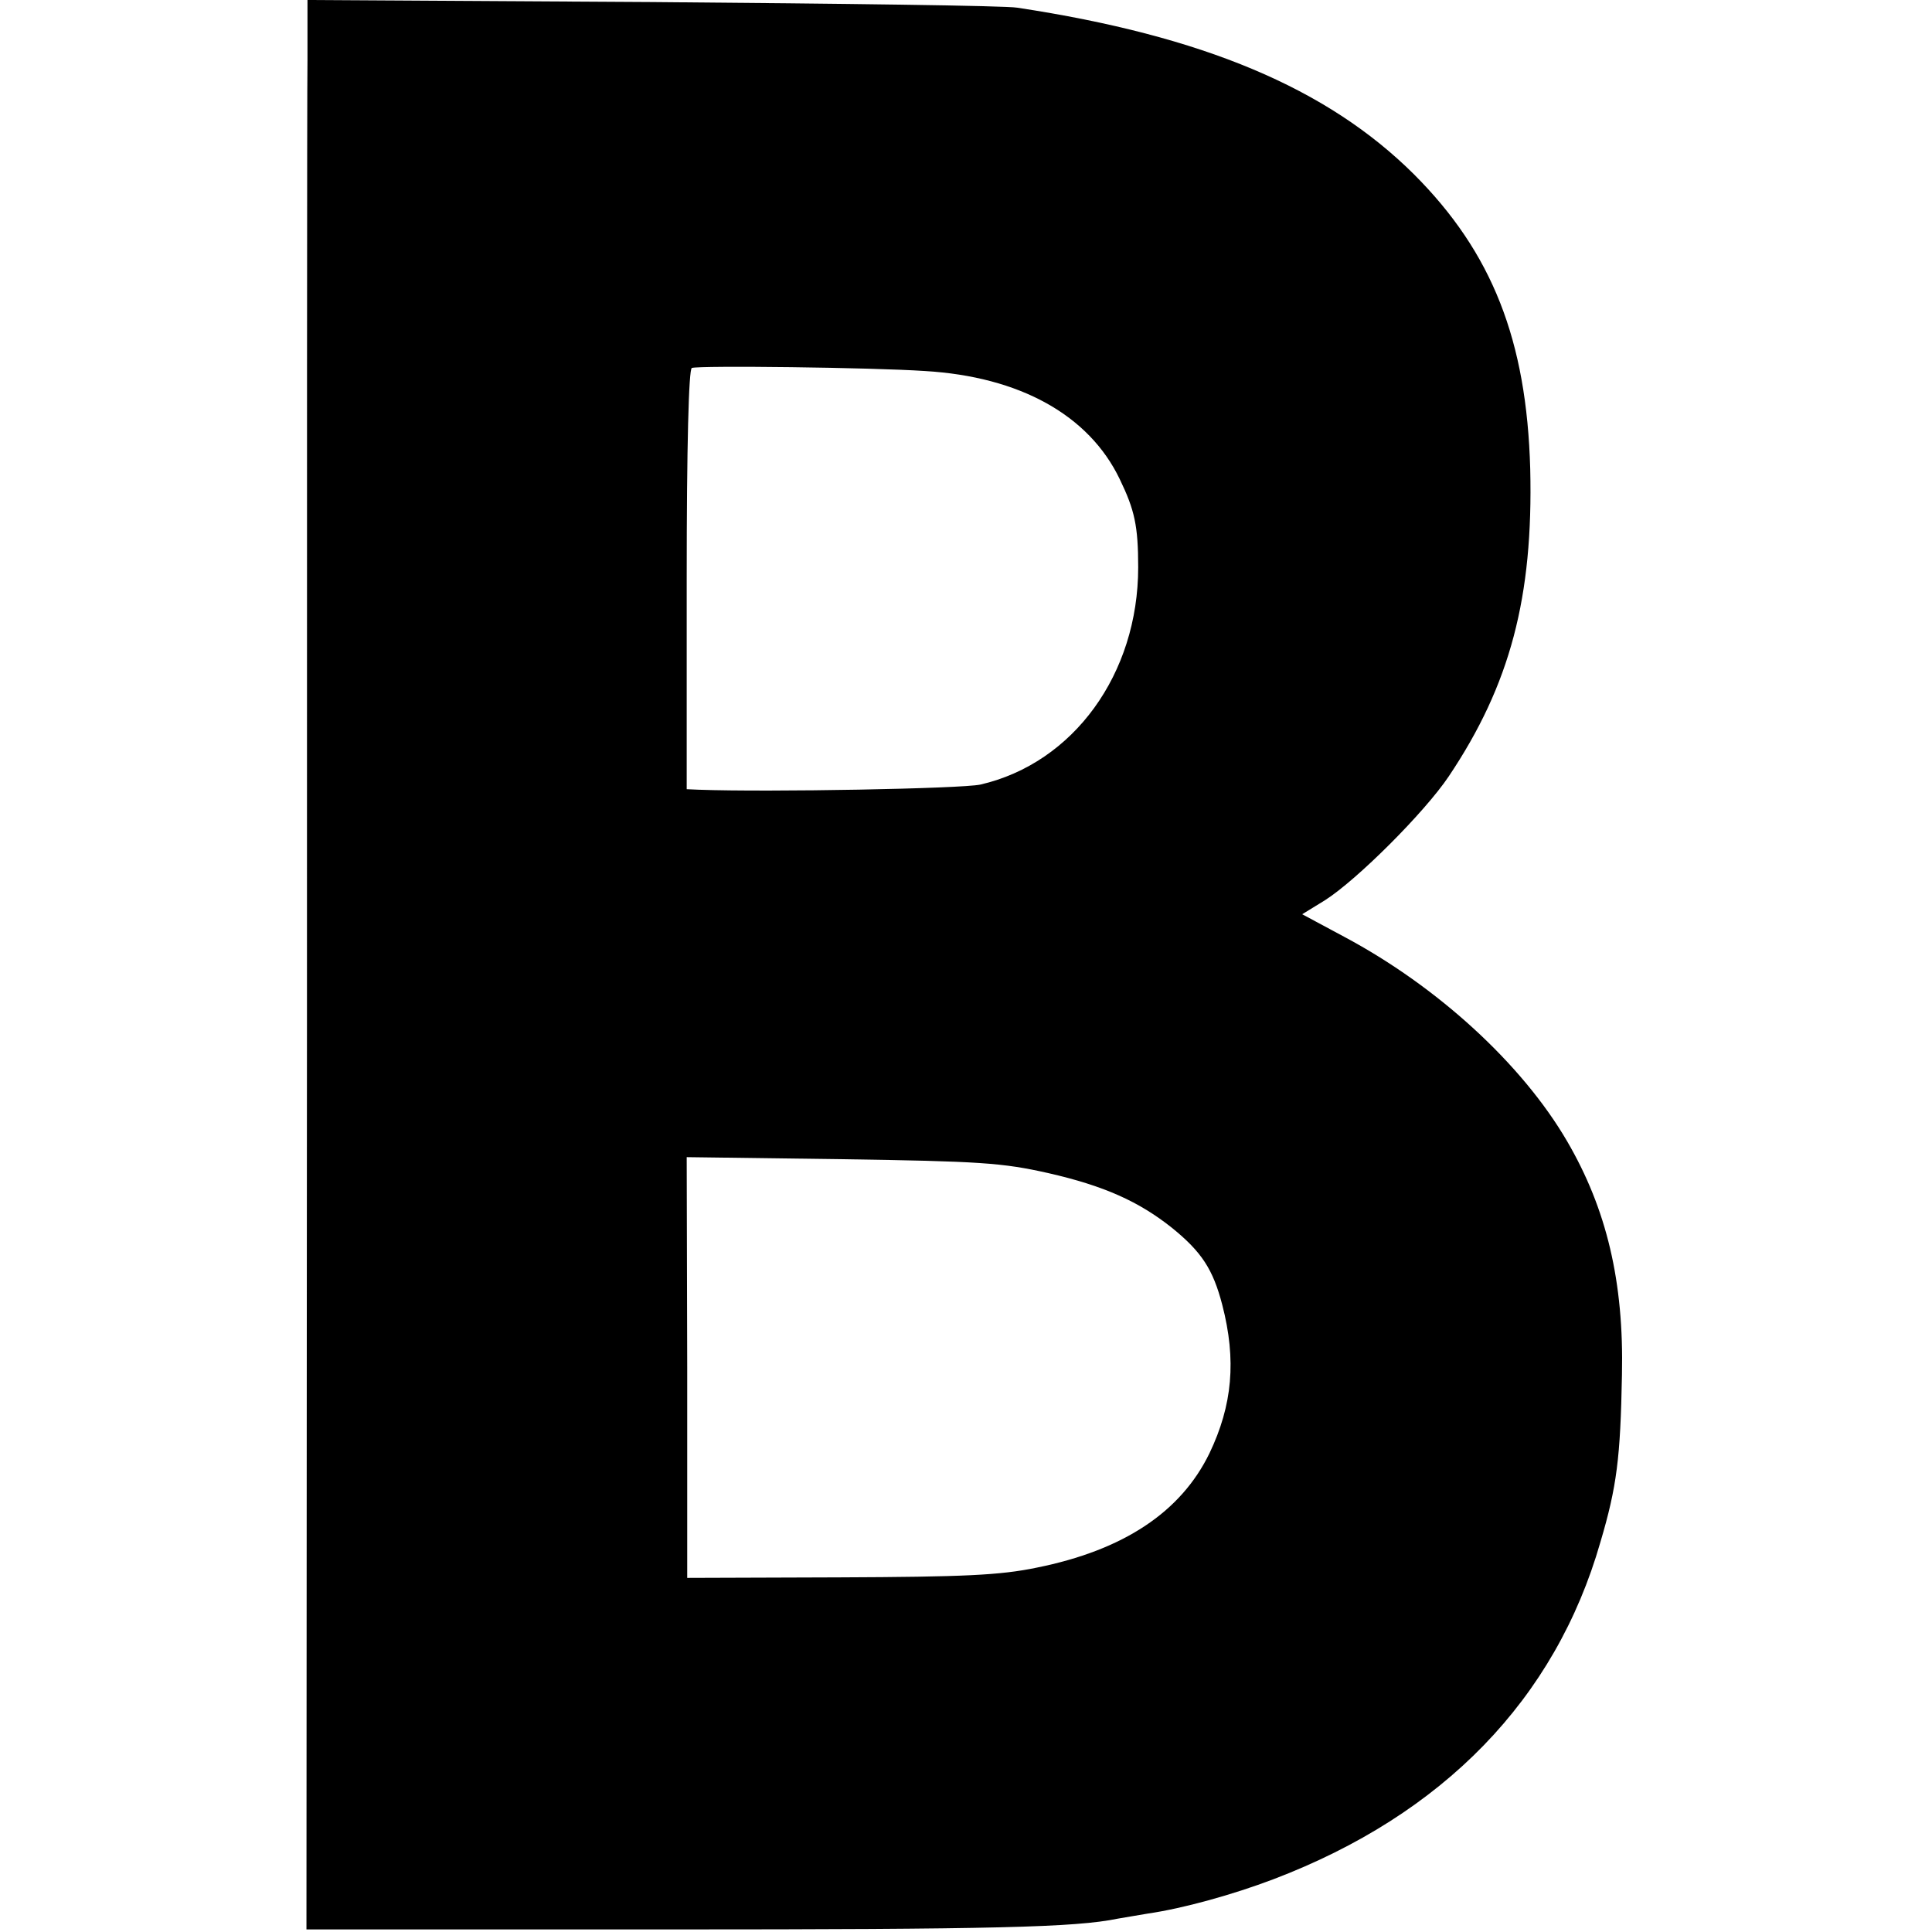
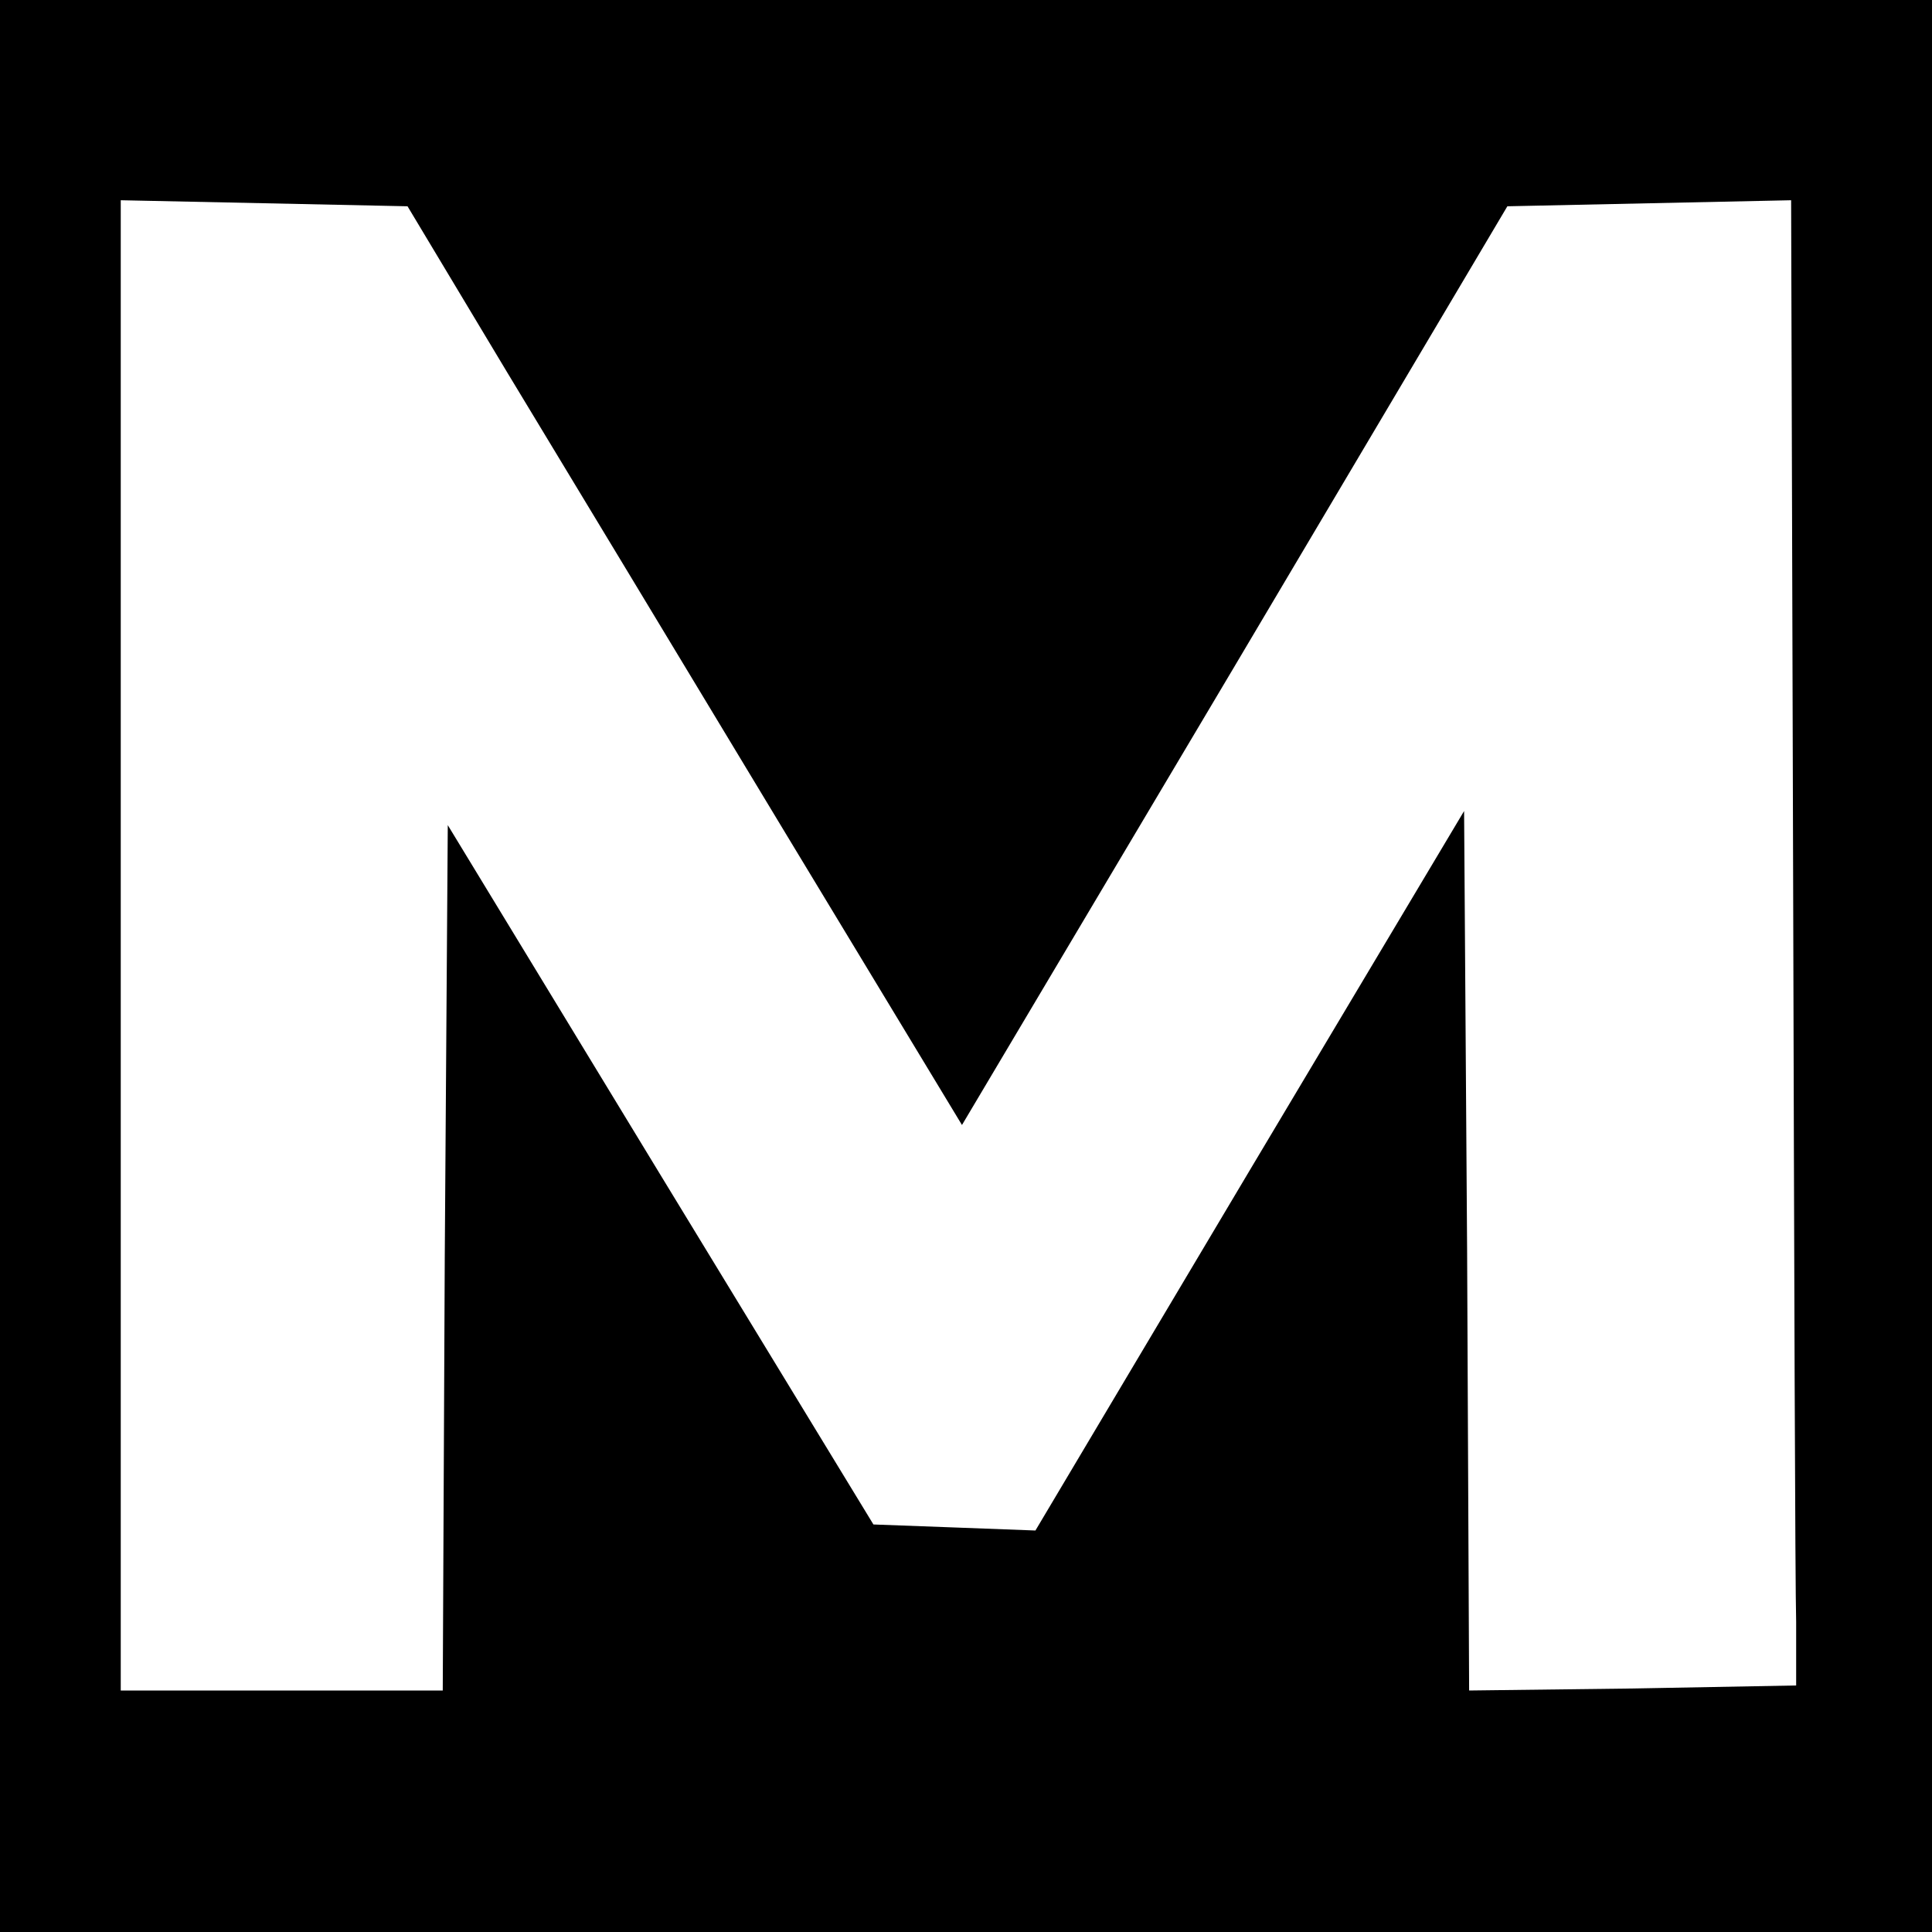
- <svg xmlns="http://www.w3.org/2000/svg" version="1.0" width="377pt" height="377pt" viewBox="0 0 377 377" preserveAspectRatio="xMidYMid meet">
-   <g transform="translate(0,377) scale(0.1,-0.1)" fill="#000000" stroke="none">
-     <path d="M600 3652 c-1 -64 -1 -911 -1 -1882 l-1 -1765 709 0 c632 0 792 4 874 21 13 2 40 7 59 10 69 10 166 37 245 67 331 126 550 351 638 658 32 108 39 164 42 326 4 182 -30 324 -107 456 -88 151 -253 302 -435 399 l-82 44 44 27 c63 40 195 172 242 242 120 179 165 350 159 600 -7 251 -74 422 -227 575 -169 168 -411 270 -774 325 -22 4 -343 8 -712 11 l-673 4 0 -118z m1205 -606 c185 -11 320 -86 380 -211 29 -60 36 -91 36 -172 0 -208 -126 -382 -308 -424 -38 -8 -411 -15 -550 -10 l-23 1 0 409 c0 263 4 411 10 413 15 5 351 1 455 -6z m240 -1565 c110 -25 178 -56 242 -107 58 -47 80 -81 98 -150 28 -108 20 -196 -25 -290 -56 -115 -168 -189 -337 -223 -72 -15 -143 -18 -385 -19 l-297 -1 0 411 -1 410 303 -4 c269 -4 313 -7 402 -27z" />
+ <svg xmlns="http://www.w3.org/2000/svg" version="1.0" width="192pt" height="192pt" viewBox="0 0 192 192" preserveAspectRatio="xMidYMid meet">
+   <g transform="translate(0,192) scale(0.1,-0.1)" fill="#000000" stroke="none">
+     <path d="M0 960 l0 -960 960 0 960 0 0 960 0 960 -960 0 -960 0 0 -960z m504 590 c55 -91 179 -296 276 -457 l176 -291 271 456 271 457 141 3 141 3 2 -676 c1 -371 2 -703 3 -737 l0 -63 -162 -3 -163 -2 -2 437 -3 437 -213 -357 -213 -358 -80 3 -81 3 -212 348 -211 347 -3 -430 -2 -430 -160 0 -160 0 0 740 0 741 143 -3 142 -3 99 -165z" />
  </g>
</svg>
